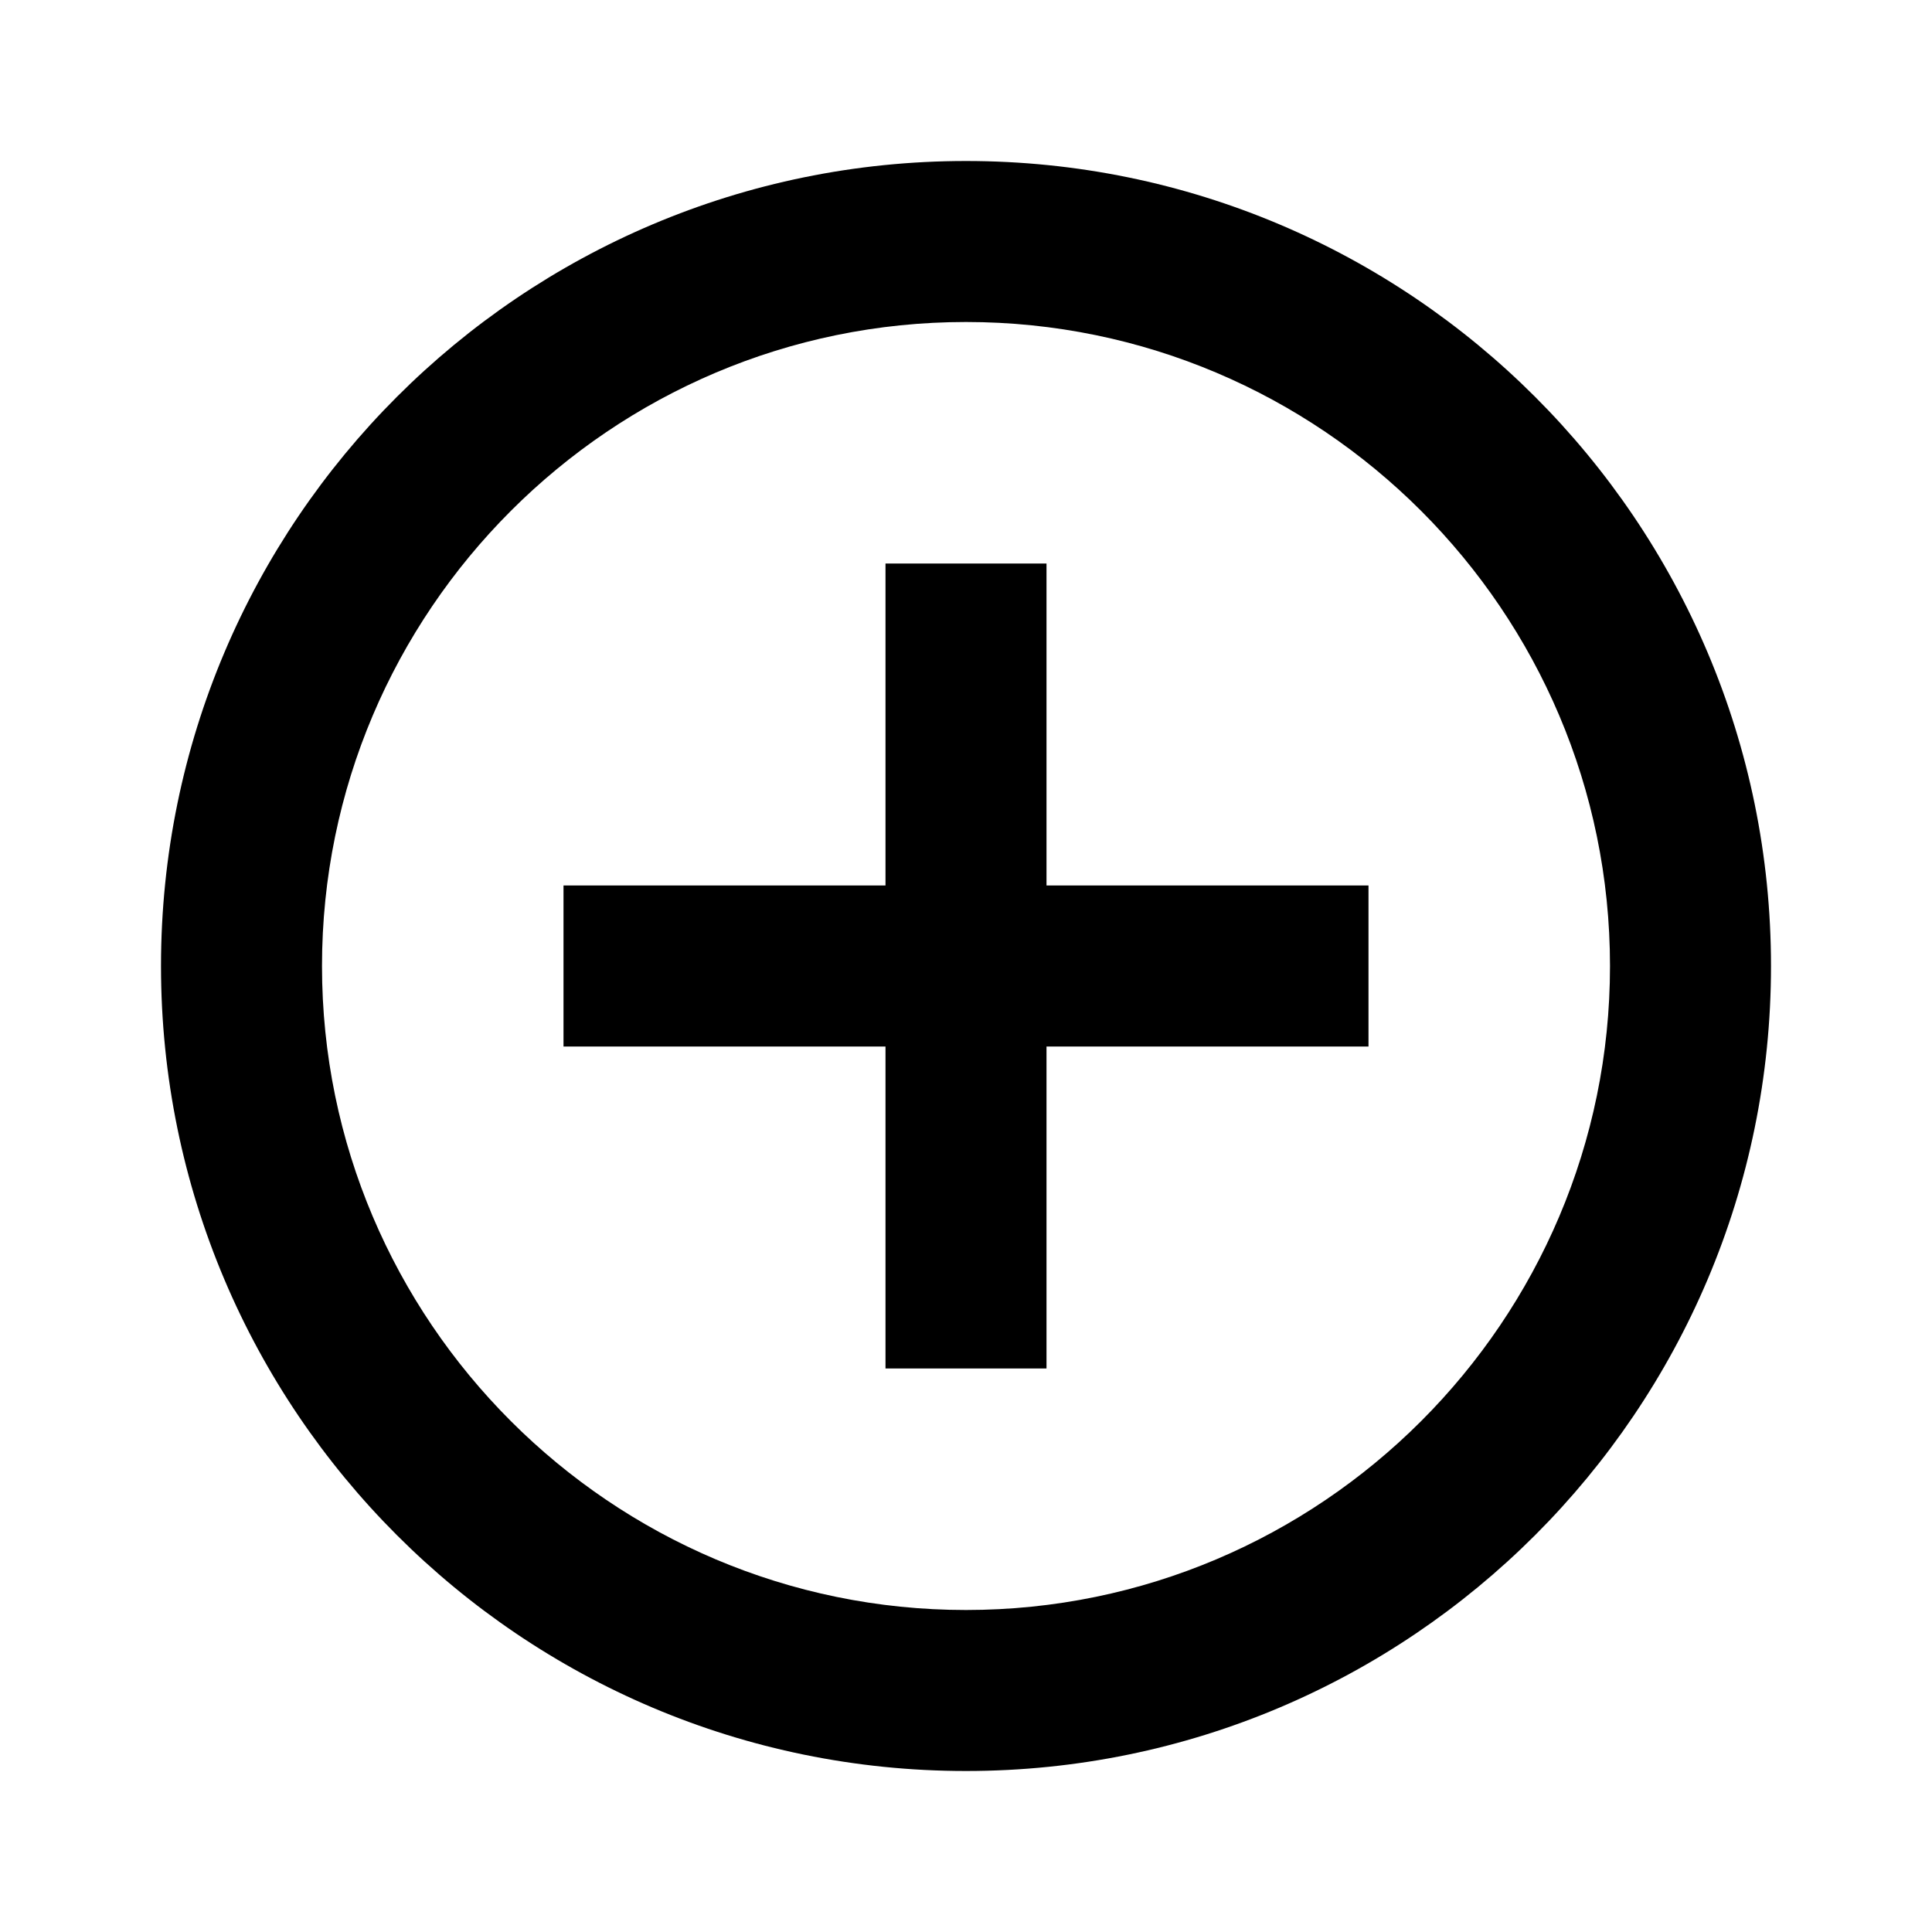
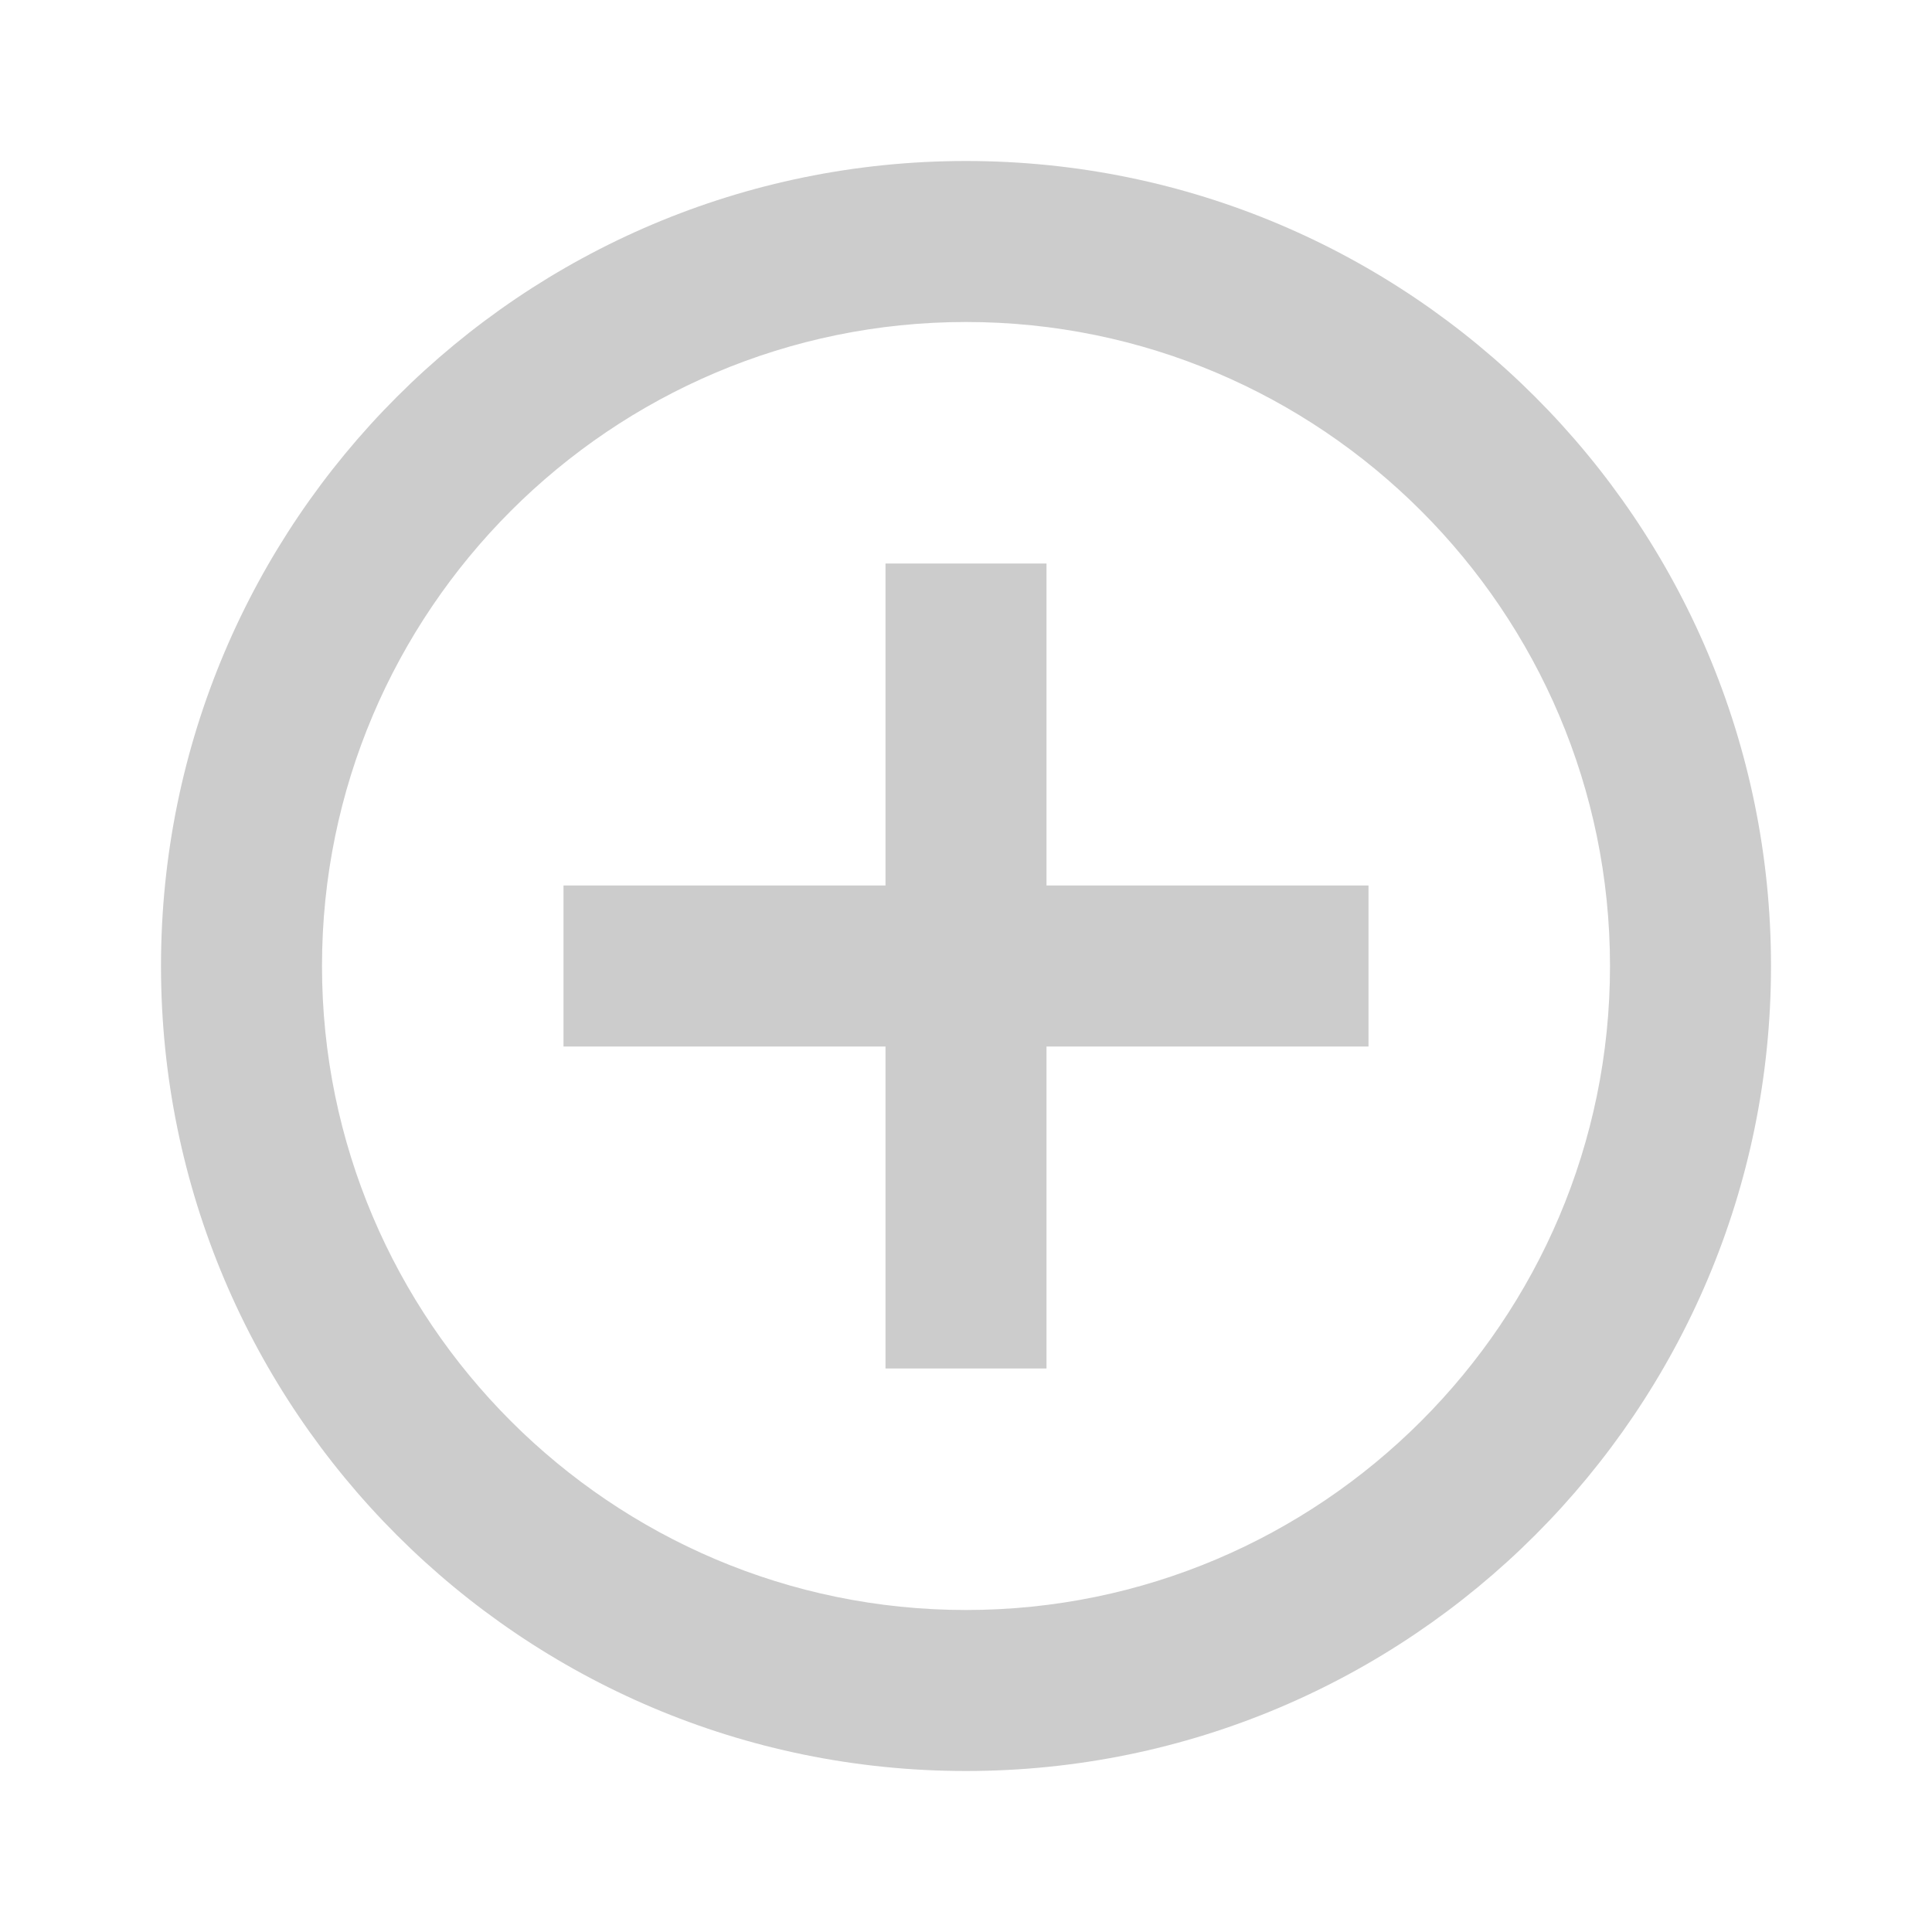
<svg xmlns="http://www.w3.org/2000/svg" height="24" viewBox="0 0 24 24" width="24">
  <path d="M0 0h24v24H0z" fill="none" />
-   <path d="M13 7h-2v4H7v2h4v4h2v-4h4v-2h-4V7zm-1-5C6.48 2 2 6.48 2 12s4.48 10 10 10 10-4.48 10-10S17.52 2 12 2zm0 18c-4.41 0-8-3.59-8-8s3.59-8 8-8 8 3.59 8 8-3.59 8-8 8z" />
+   <path fill="#cccccc" d="M13 7h-2v4H7v2h4v4h2v-4h4v-2h-4V7zm-1-5C6.48 2 2 6.48 2 12s4.48 10 10 10 10-4.48 10-10S17.52 2 12 2zm0 18c-4.41 0-8-3.59-8-8s3.59-8 8-8 8 3.59 8 8-3.59 8-8 8z" />
</svg>
